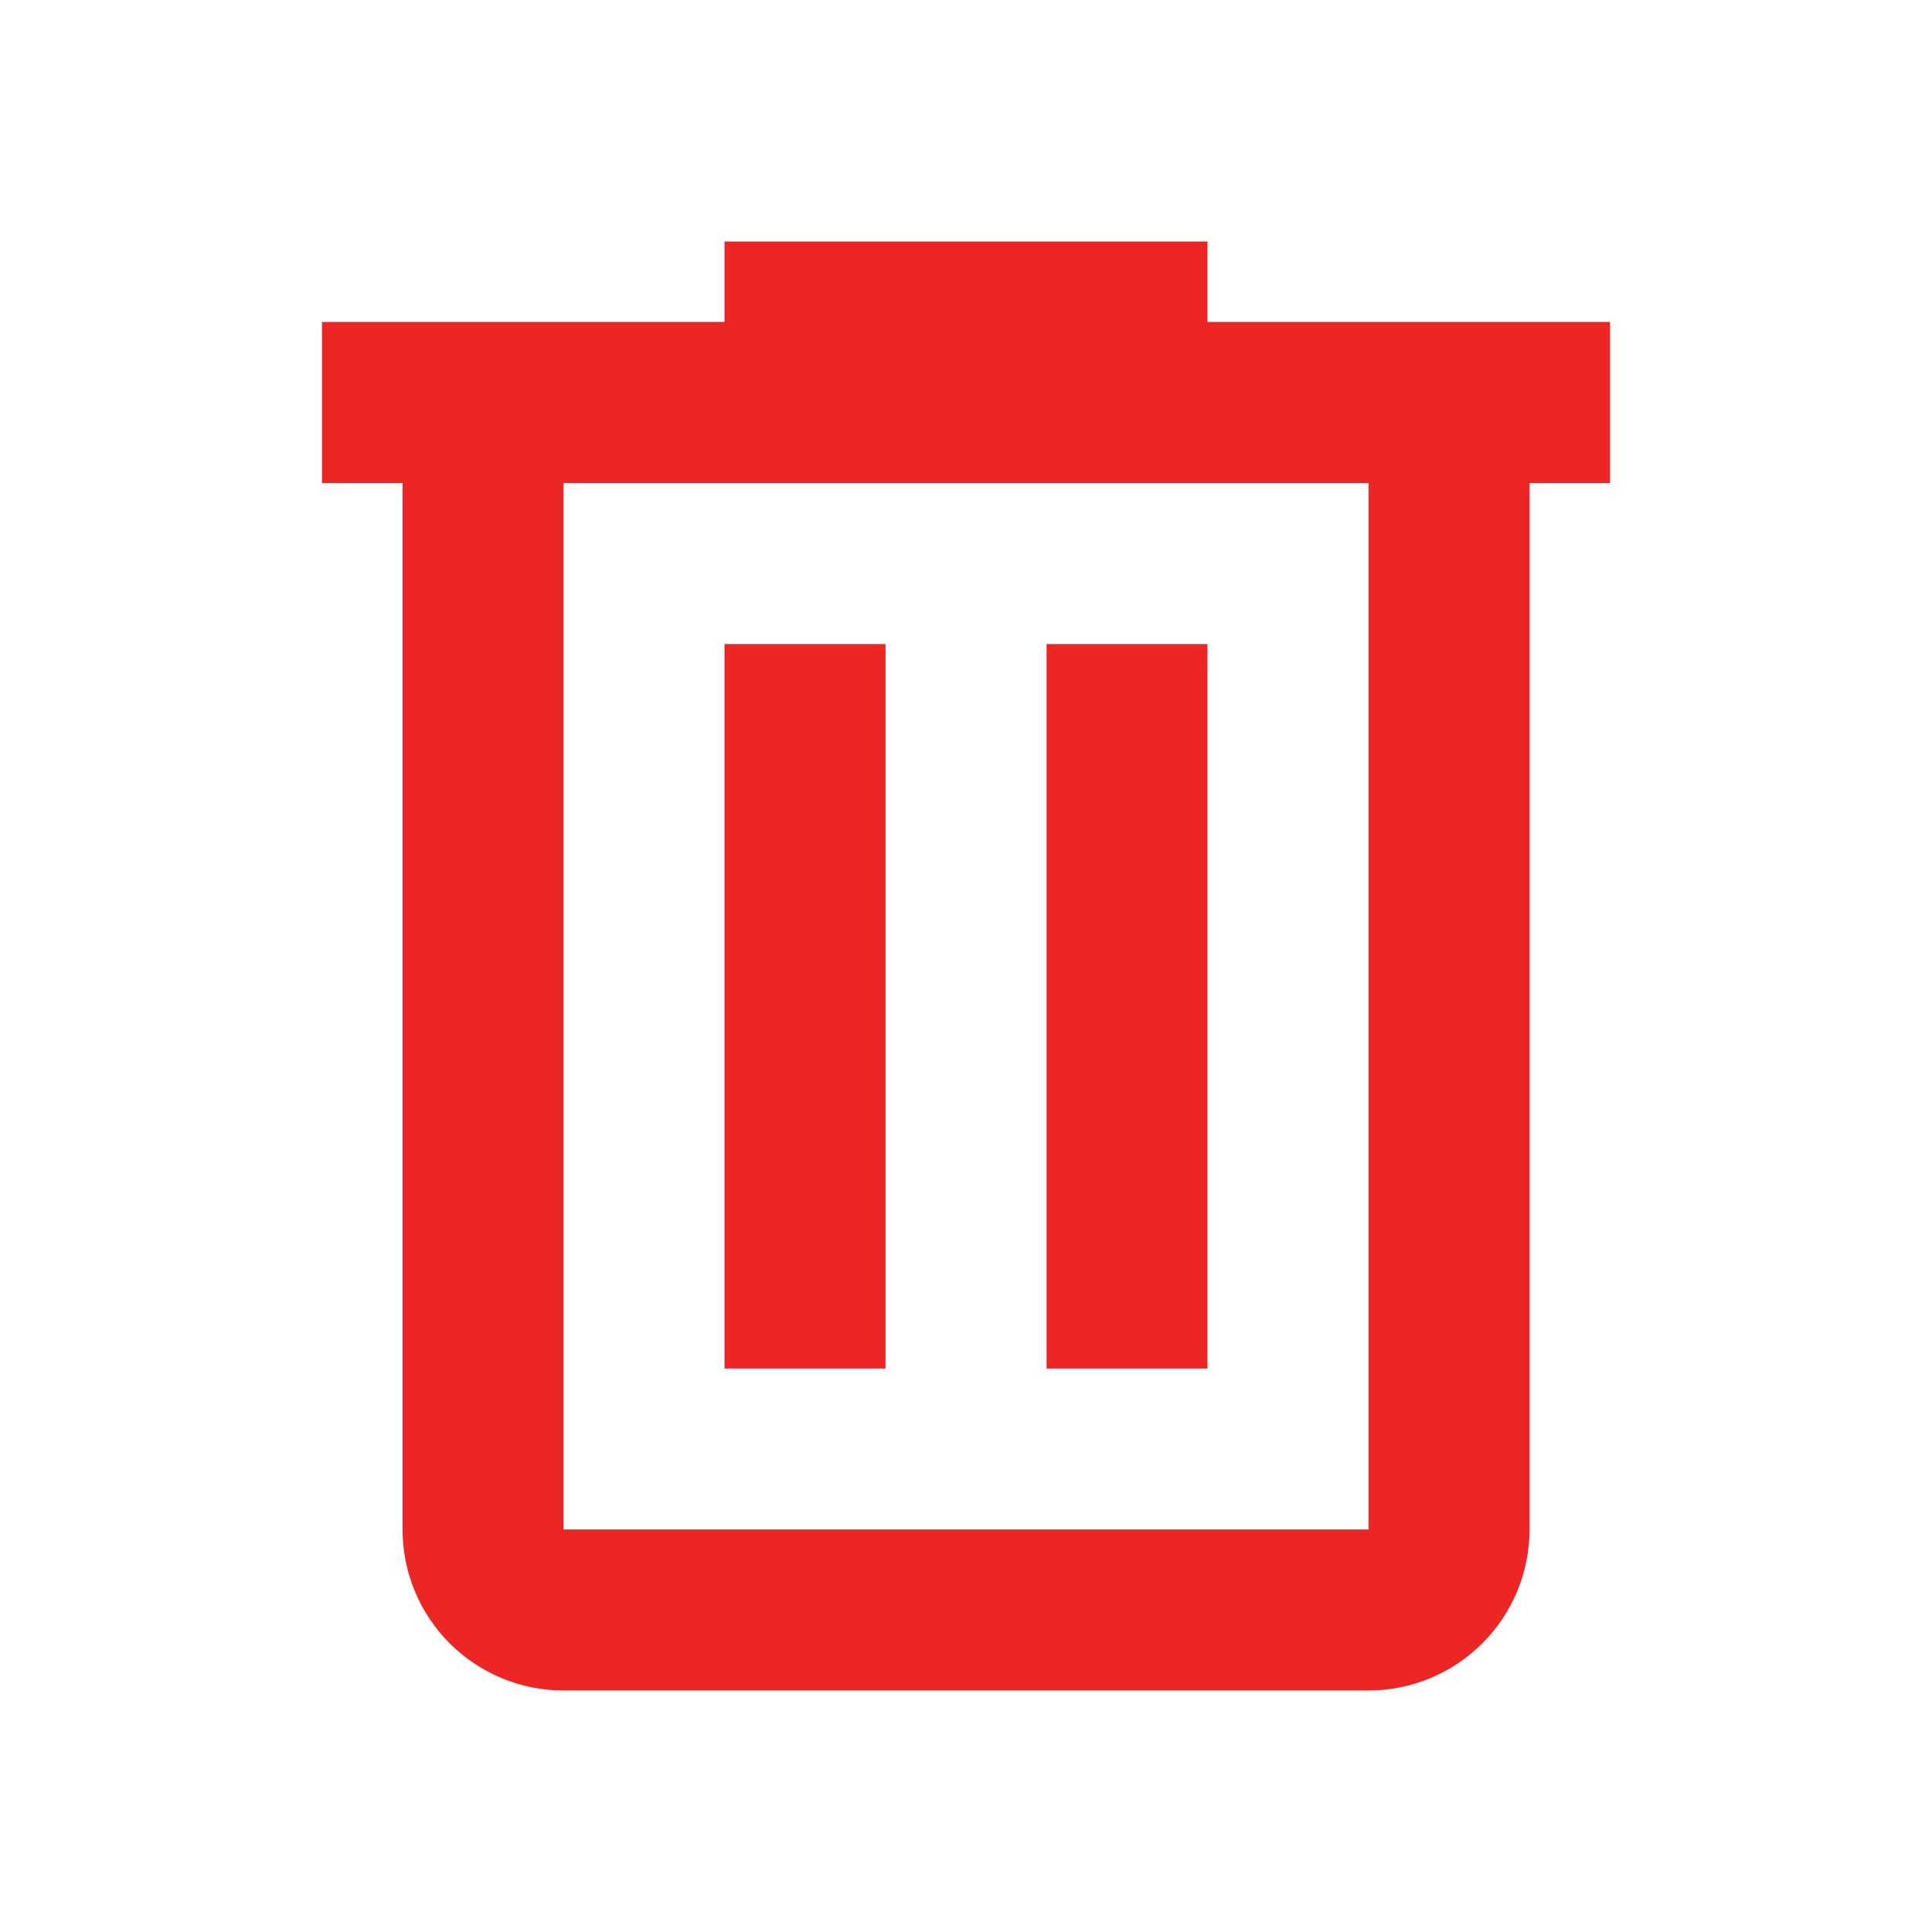
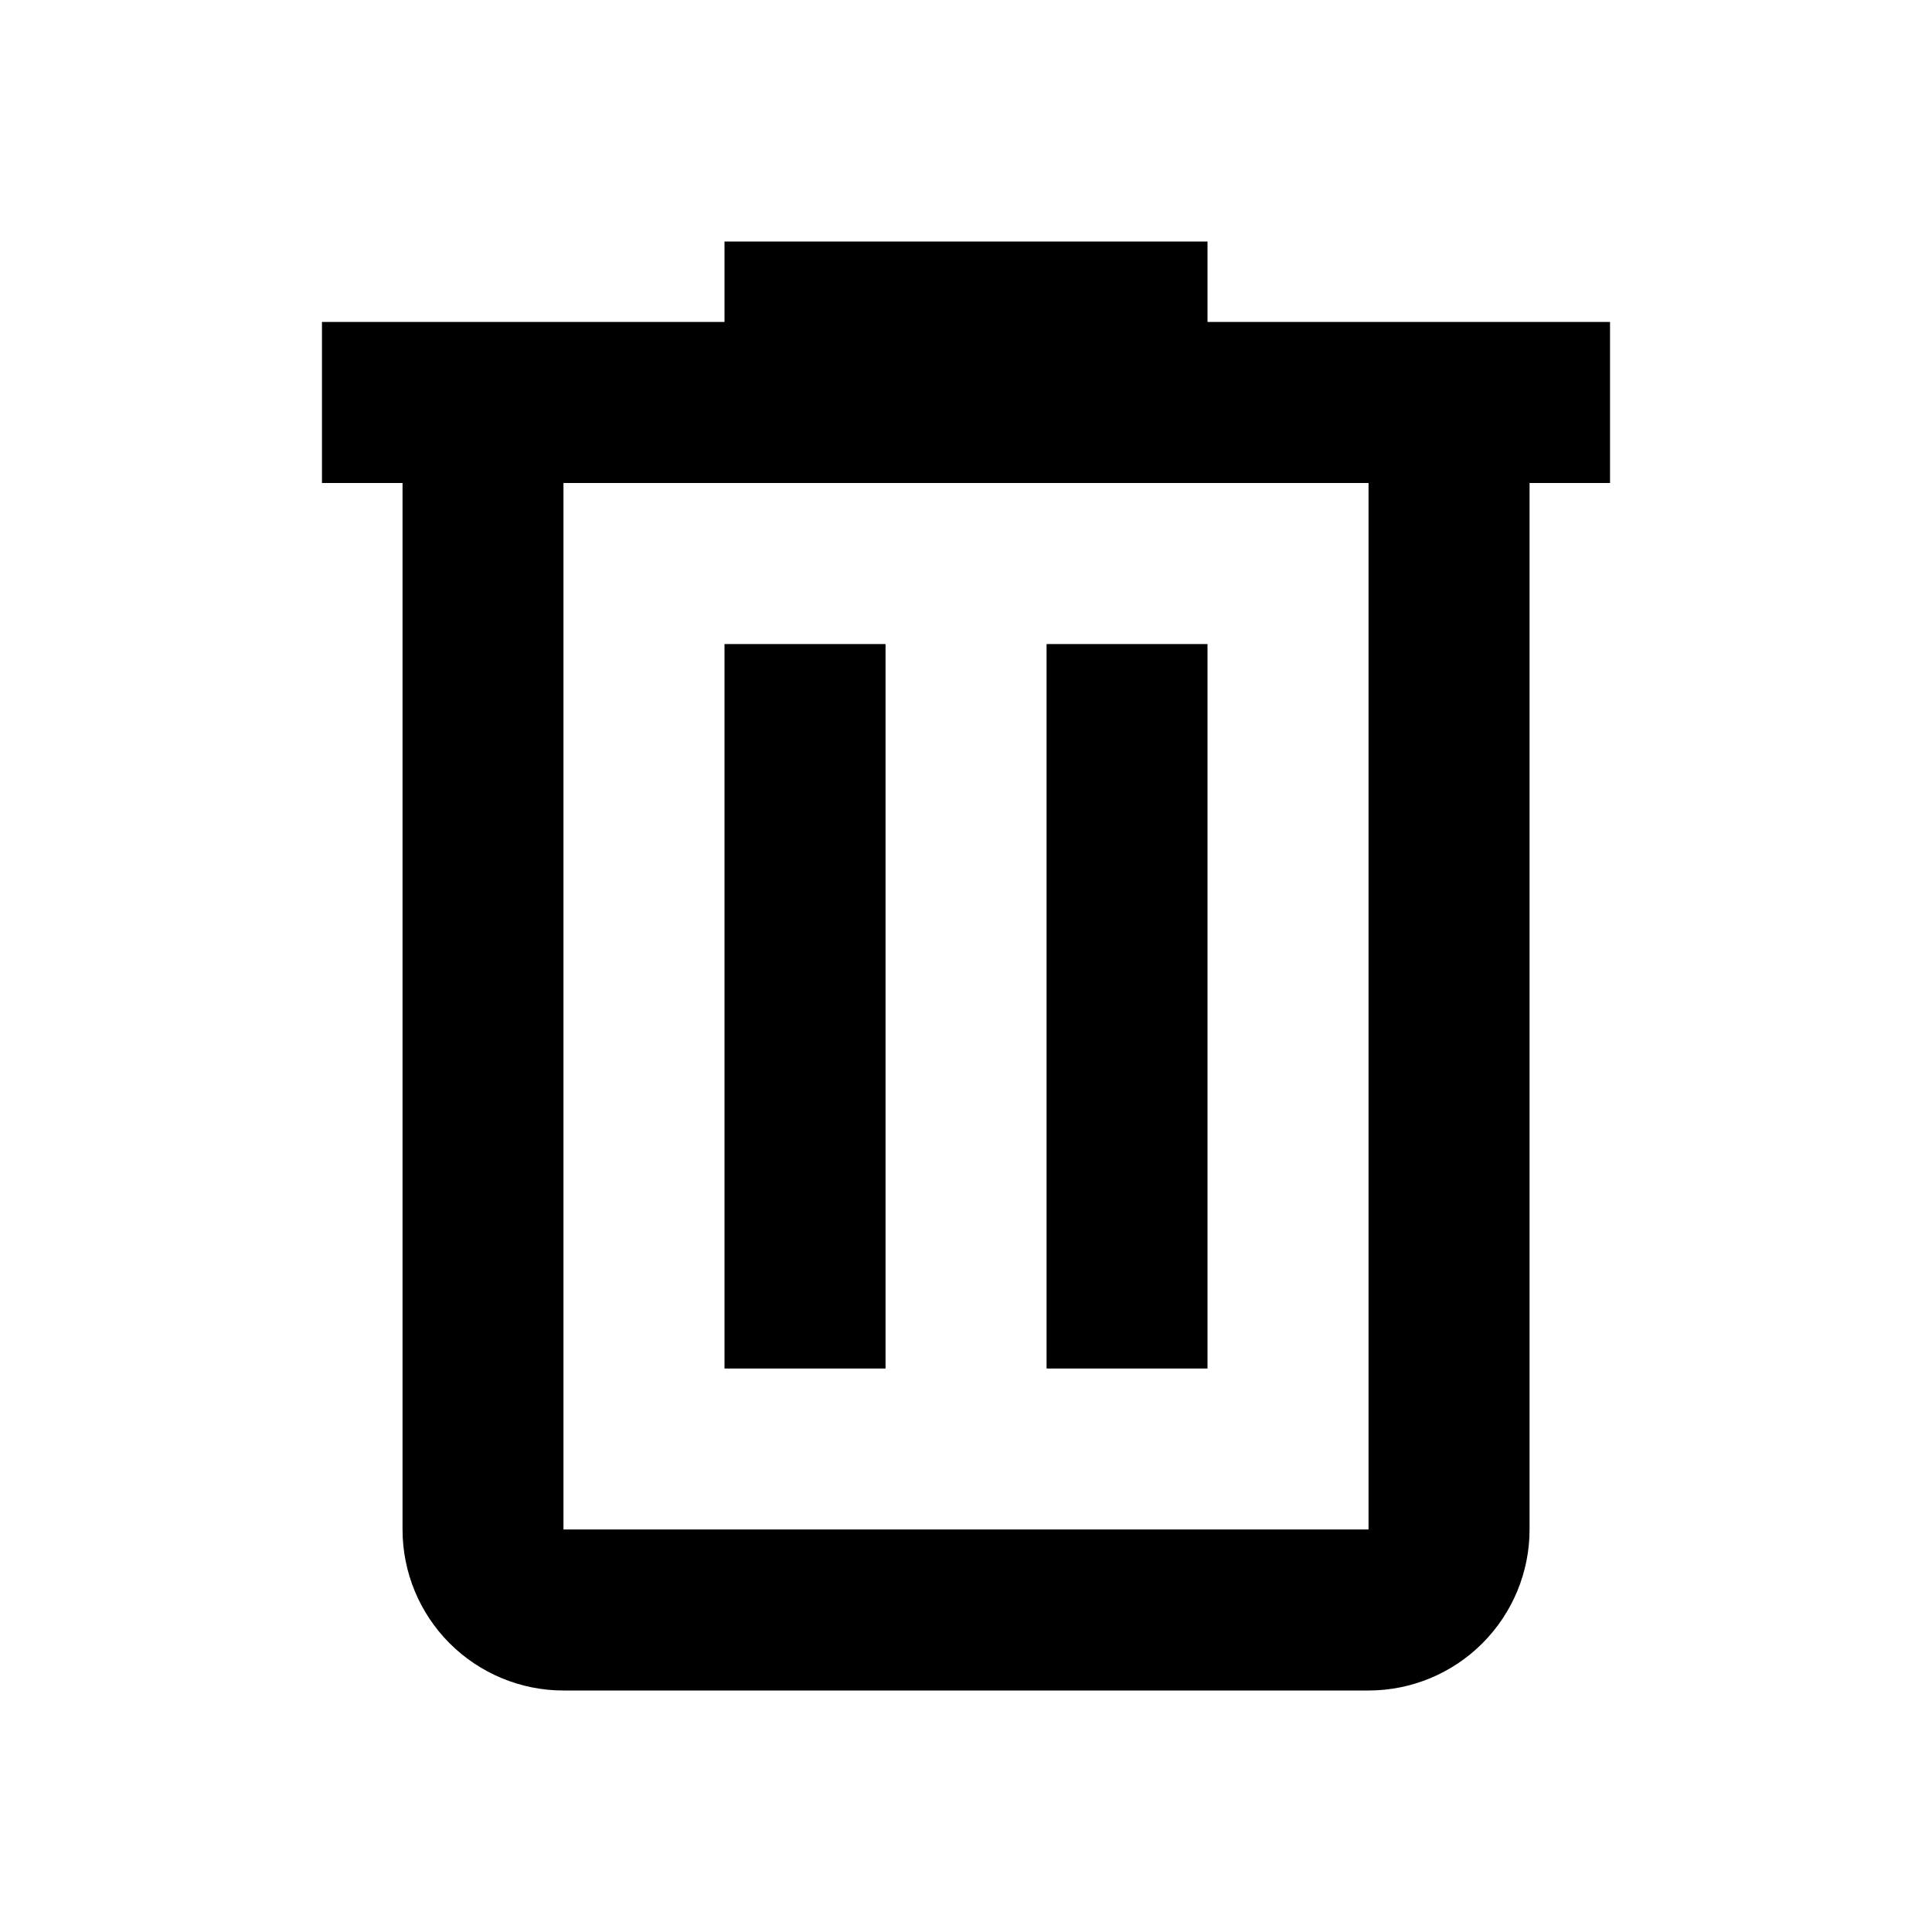
<svg xmlns="http://www.w3.org/2000/svg" width="20" height="20" viewBox="0 0 20 20" fill="none">
-   <path d="M7.5 2.5V3.333H3.333V5H4.167V15.833C4.167 16.275 4.342 16.699 4.655 17.012C4.968 17.324 5.391 17.5 5.833 17.5H14.167C14.609 17.5 15.033 17.324 15.345 17.012C15.658 16.699 15.834 16.275 15.834 15.833V5H16.667V3.333H12.5V2.5H7.5ZM5.833 5H14.167V15.833H5.833V5ZM7.5 6.667V14.167H9.167V6.667H7.5ZM10.834 6.667V14.167H12.5V6.667H10.834Z" fill="#EC2525" />
+   <path d="M7.5 2.5V3.333H3.333V5H4.167V15.833C4.167 16.275 4.342 16.699 4.655 17.012C4.968 17.324 5.391 17.5 5.833 17.5H14.167C14.609 17.5 15.033 17.324 15.345 17.012C15.658 16.699 15.834 16.275 15.834 15.833V5H16.667V3.333H12.5V2.5H7.5ZM5.833 5H14.167V15.833H5.833V5ZM7.5 6.667V14.167H9.167V6.667H7.5ZM10.834 6.667V14.167H12.5V6.667H10.834Z" fill="currentColor" />
</svg>
